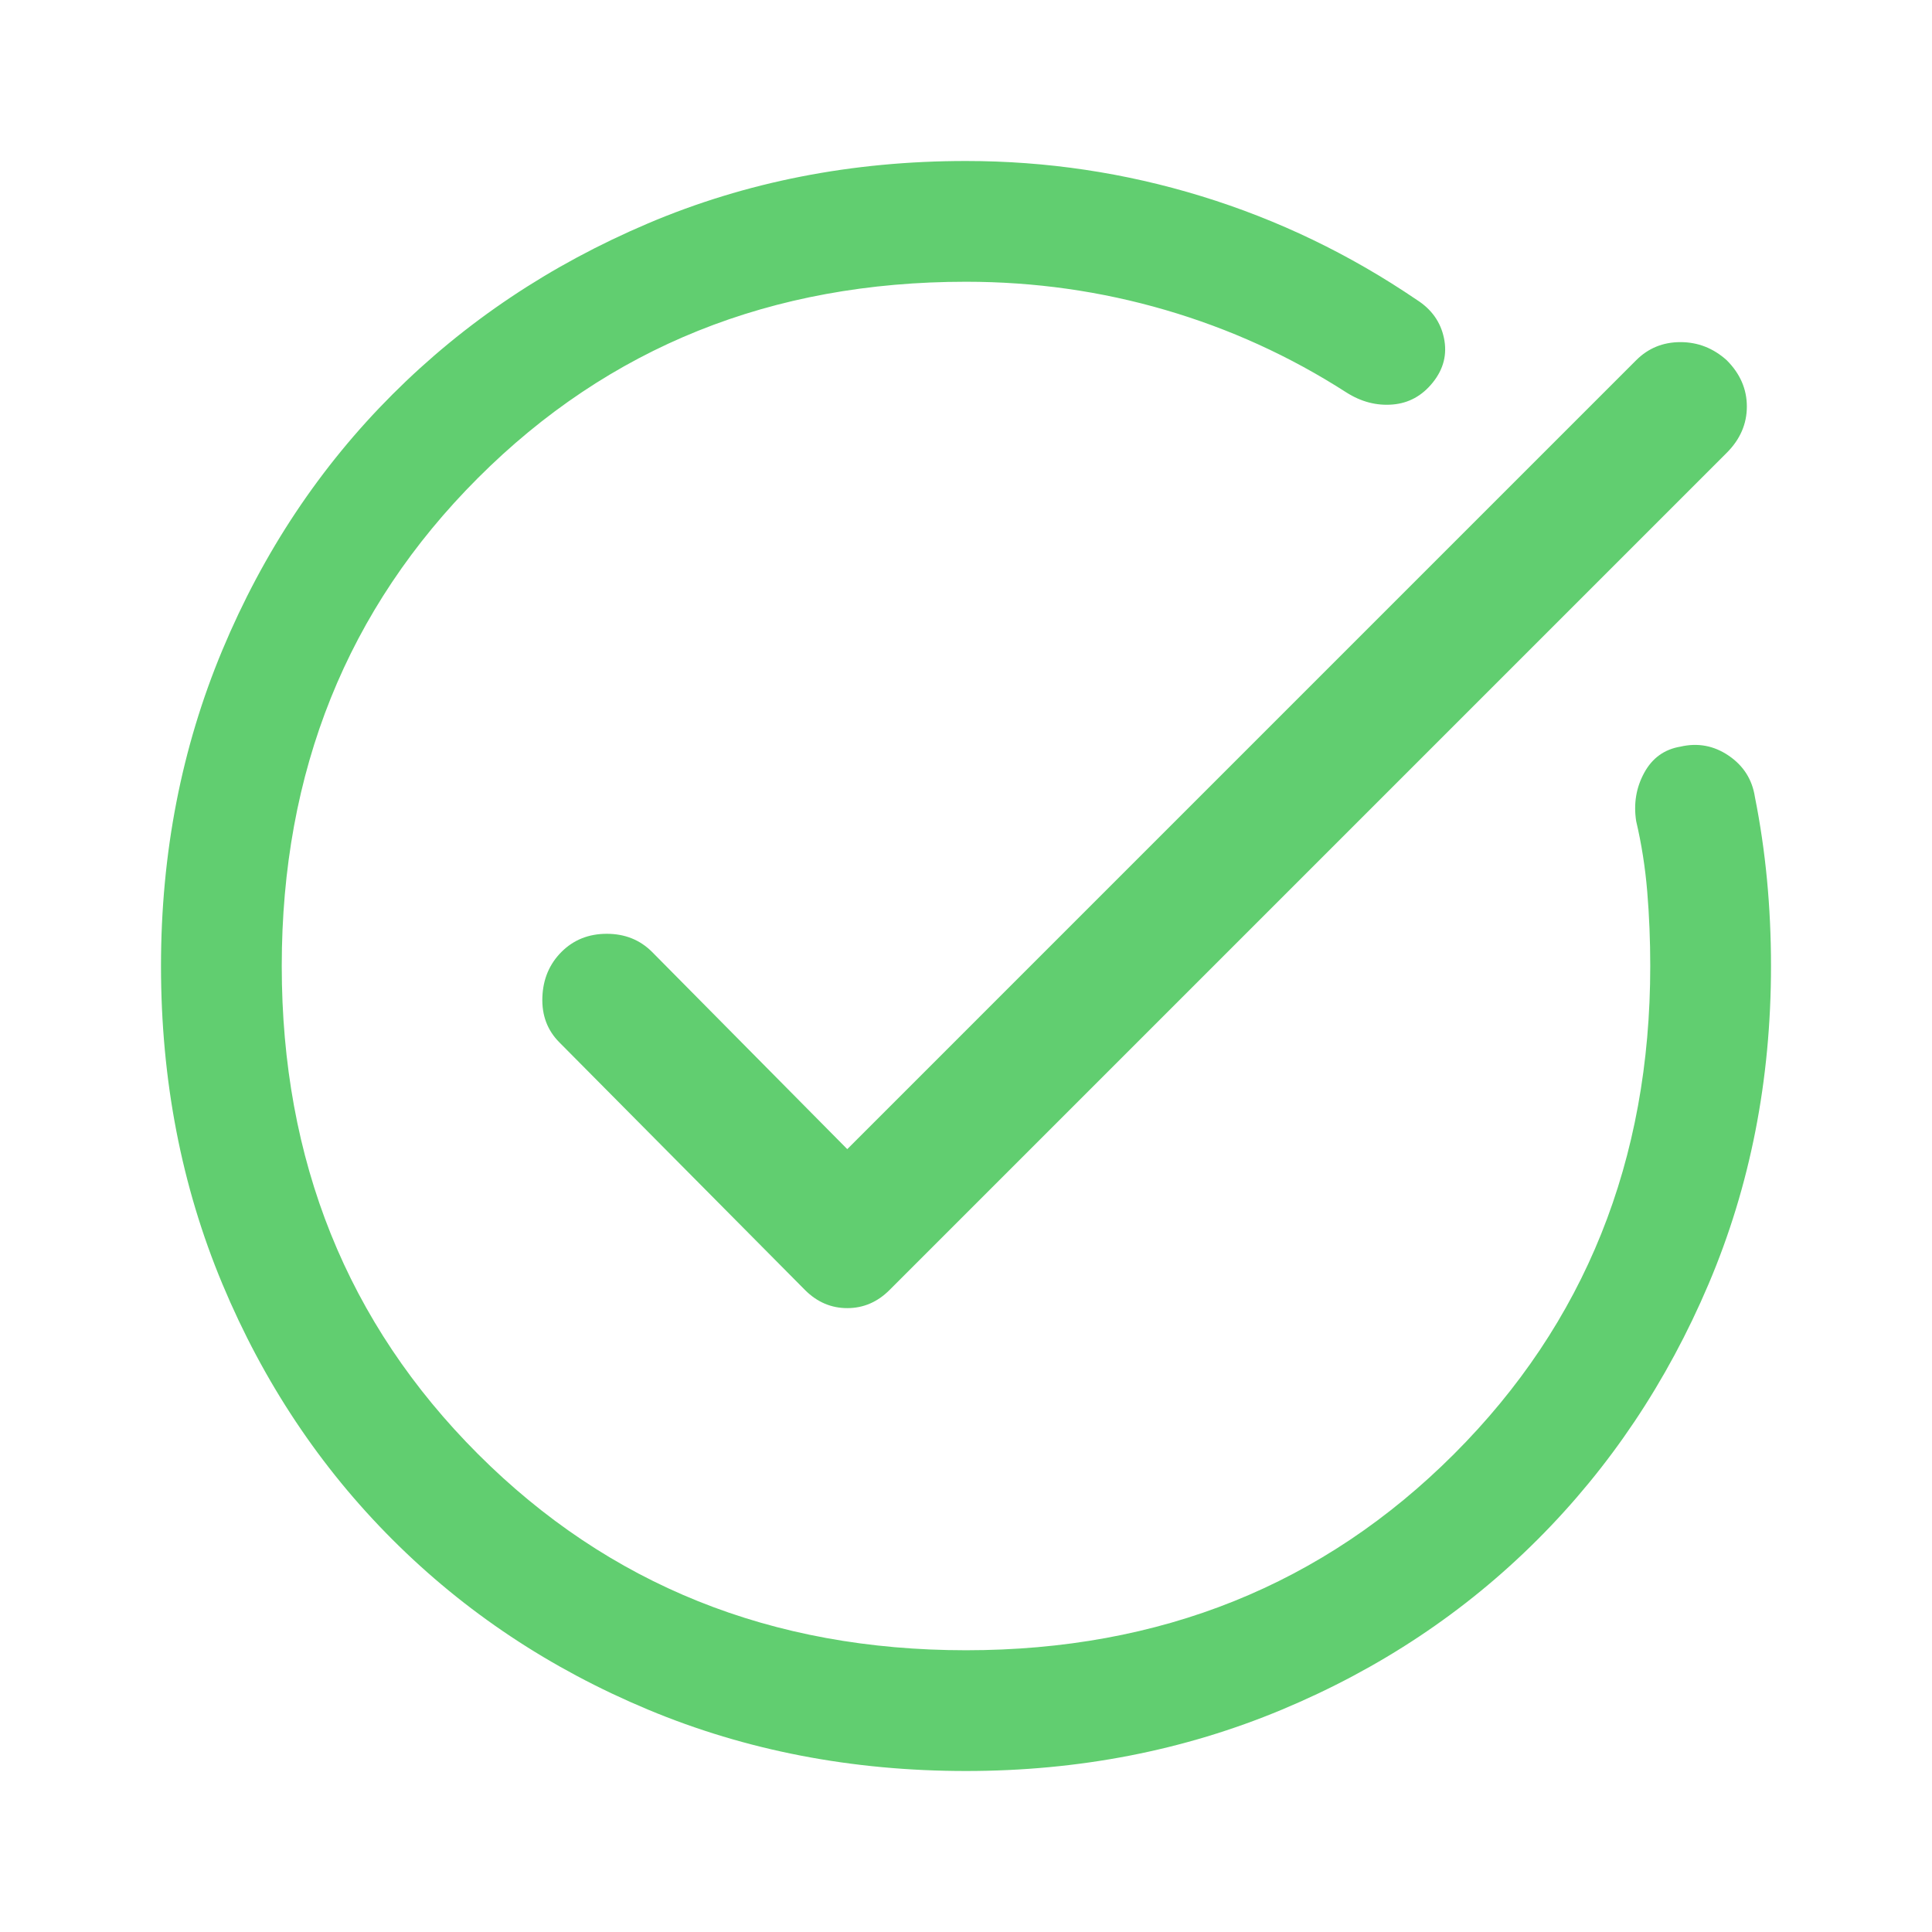
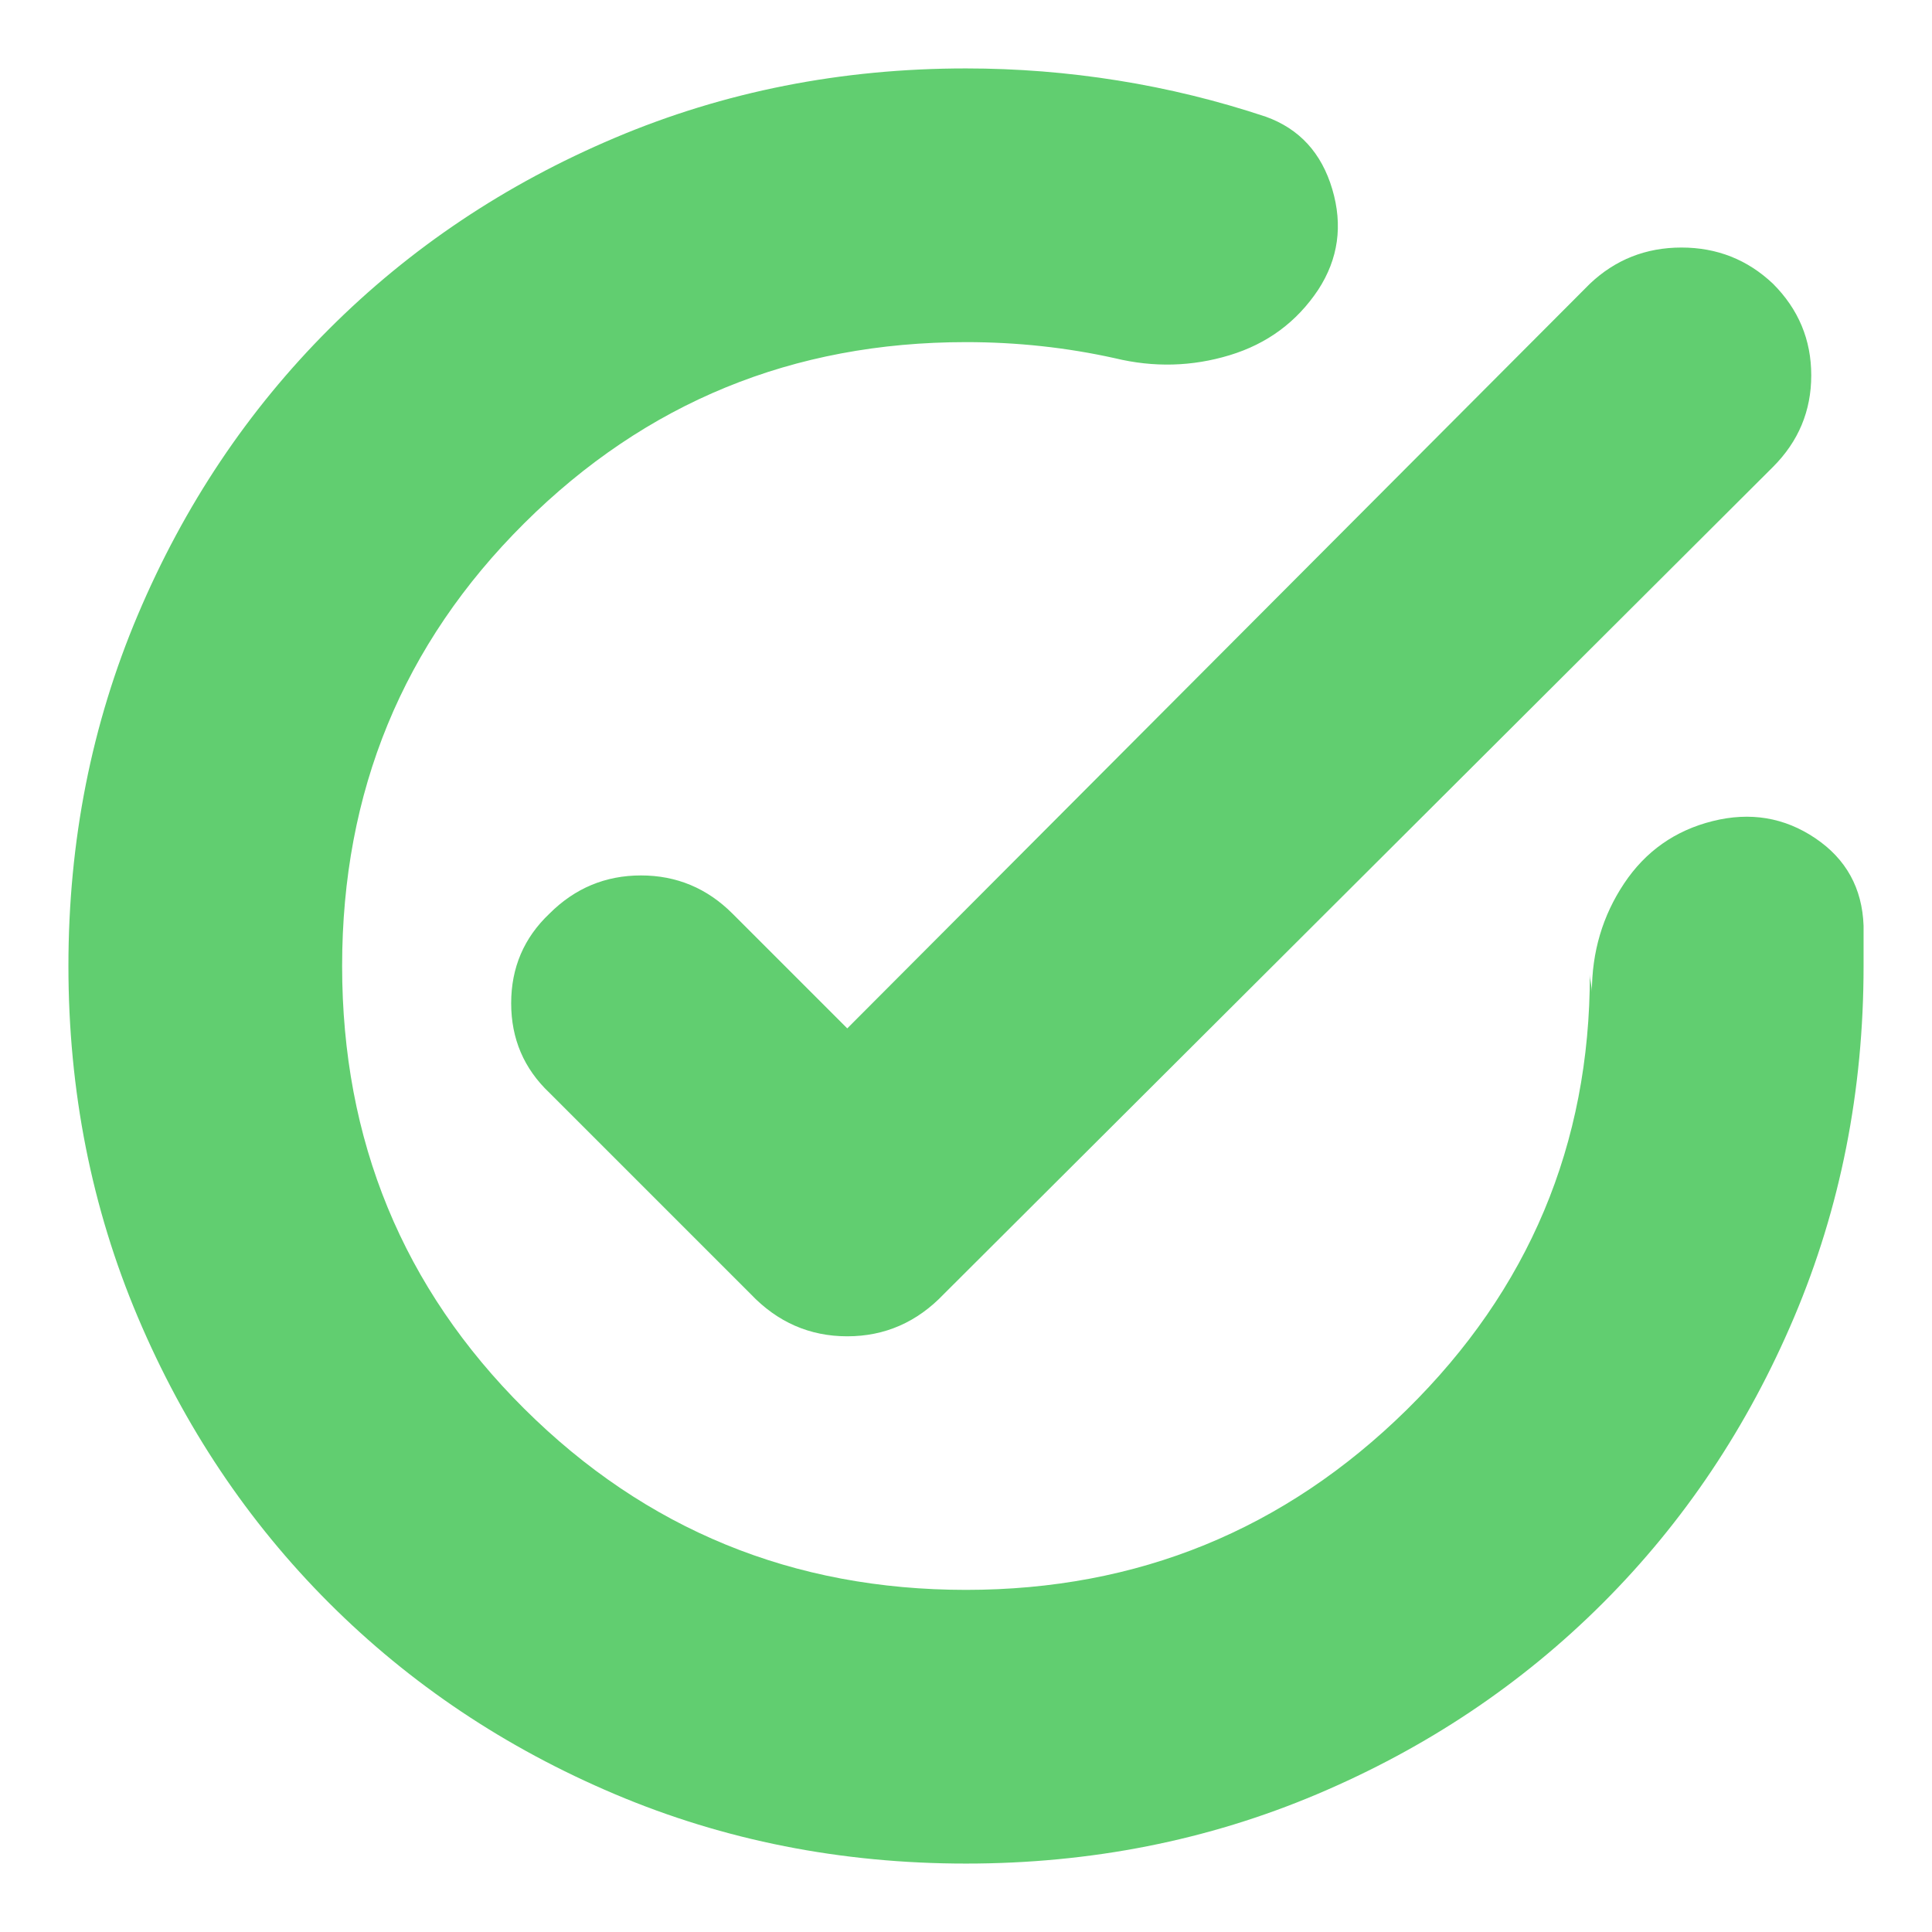
<svg xmlns="http://www.w3.org/2000/svg" fill="#61CE70" height="20" viewBox="0 -960 960 960" width="20">
-   <path d="M480-80q-85 0-158-30.5T195-195q-54-54-84.5-127T80-480q0-84 30.5-157T195-764q54-54 127-85t158-31q60 0 117 17.5T704-811q11 7 13.5 19t-5.5 22q-8 10-20 11t-23-6q-42-27-90-41t-99-14q-145 0-242.5 97.5T140-480q0 145 97.5 242.5T480-140q145 0 242.5-97.5T820-480q0-19-1.5-37t-5.5-35q-2-13 4-24t18-13q13-3 24 4.5t13 20.5q4 20 6 41t2 43q0 85-31 158t-85 127q-54 54-127 84.5T480-80Zm-59-309 392-392q9-9 22-9t23 9q10 10 10 23t-10 23L442-319q-9 9-21 9t-21-9L278-442q-9-9-8.5-22.5T279-487q9-9 22.5-9t22.5 9l97 98Z" />
+   <path d="M480-34q-93 0-174.5-34.5t-142-95q-60.5-60.5-95-142T34-480q0-93 34.5-174.5t95-142q60.5-60.5 142-95T480-926q38 0 75.5 6t73.5 18q25 9 33 36t-7 50q-16 24-44 32.5t-57 1.5q-18-4-36.5-6t-37.5-2q-129 0-219.5 90T170-480q0 130 90.5 220T480-170q128 0 219-89.5T790-476q0 2 .5 4.5t.5 4.5q0-30 16-54t44-31q28-7 51 8.5t24 43.5v20q0 93-34.5 174.5t-95 142q-60.5 60.5-142 95T480-34Zm-59-415 369-370q19-18 45.5-18t45.5 18q19 19 19 45.5T881-728L469-317q-20 21-48 21t-48-21L273-417q-19-18-19-44.5t19-44.5q19-19 45.5-19t45.5 19l57 57Z" />
</svg>
